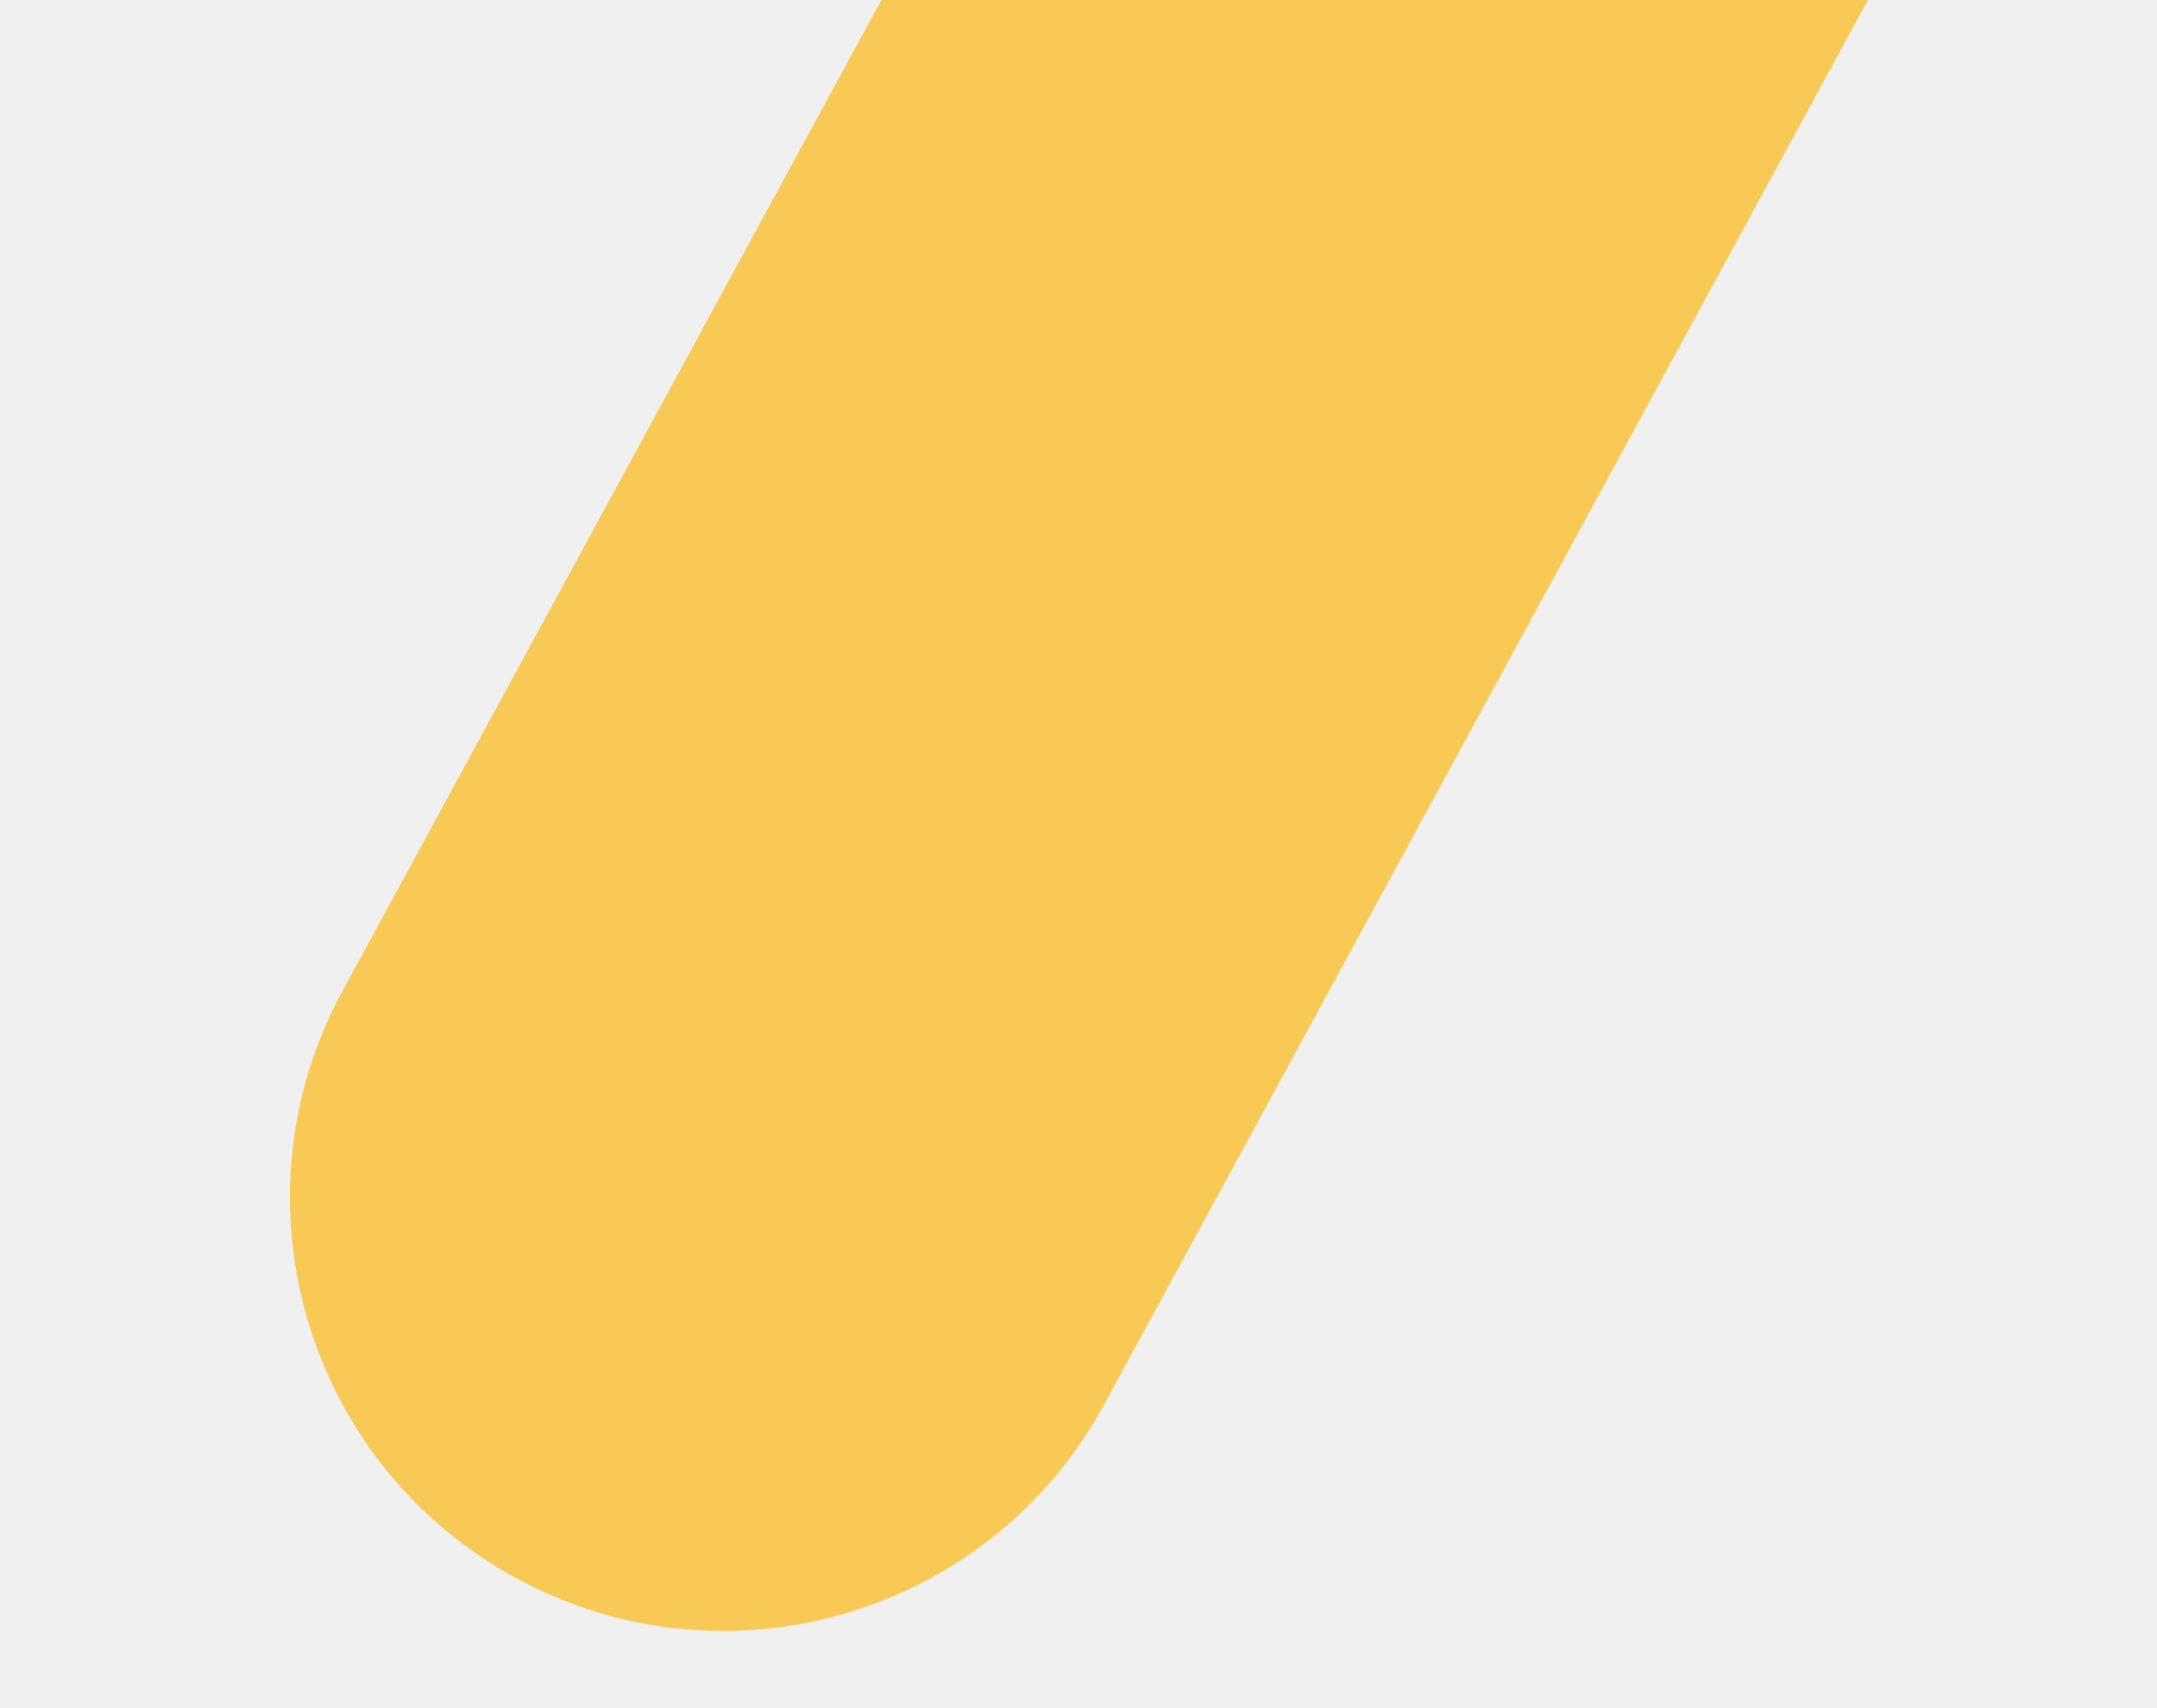
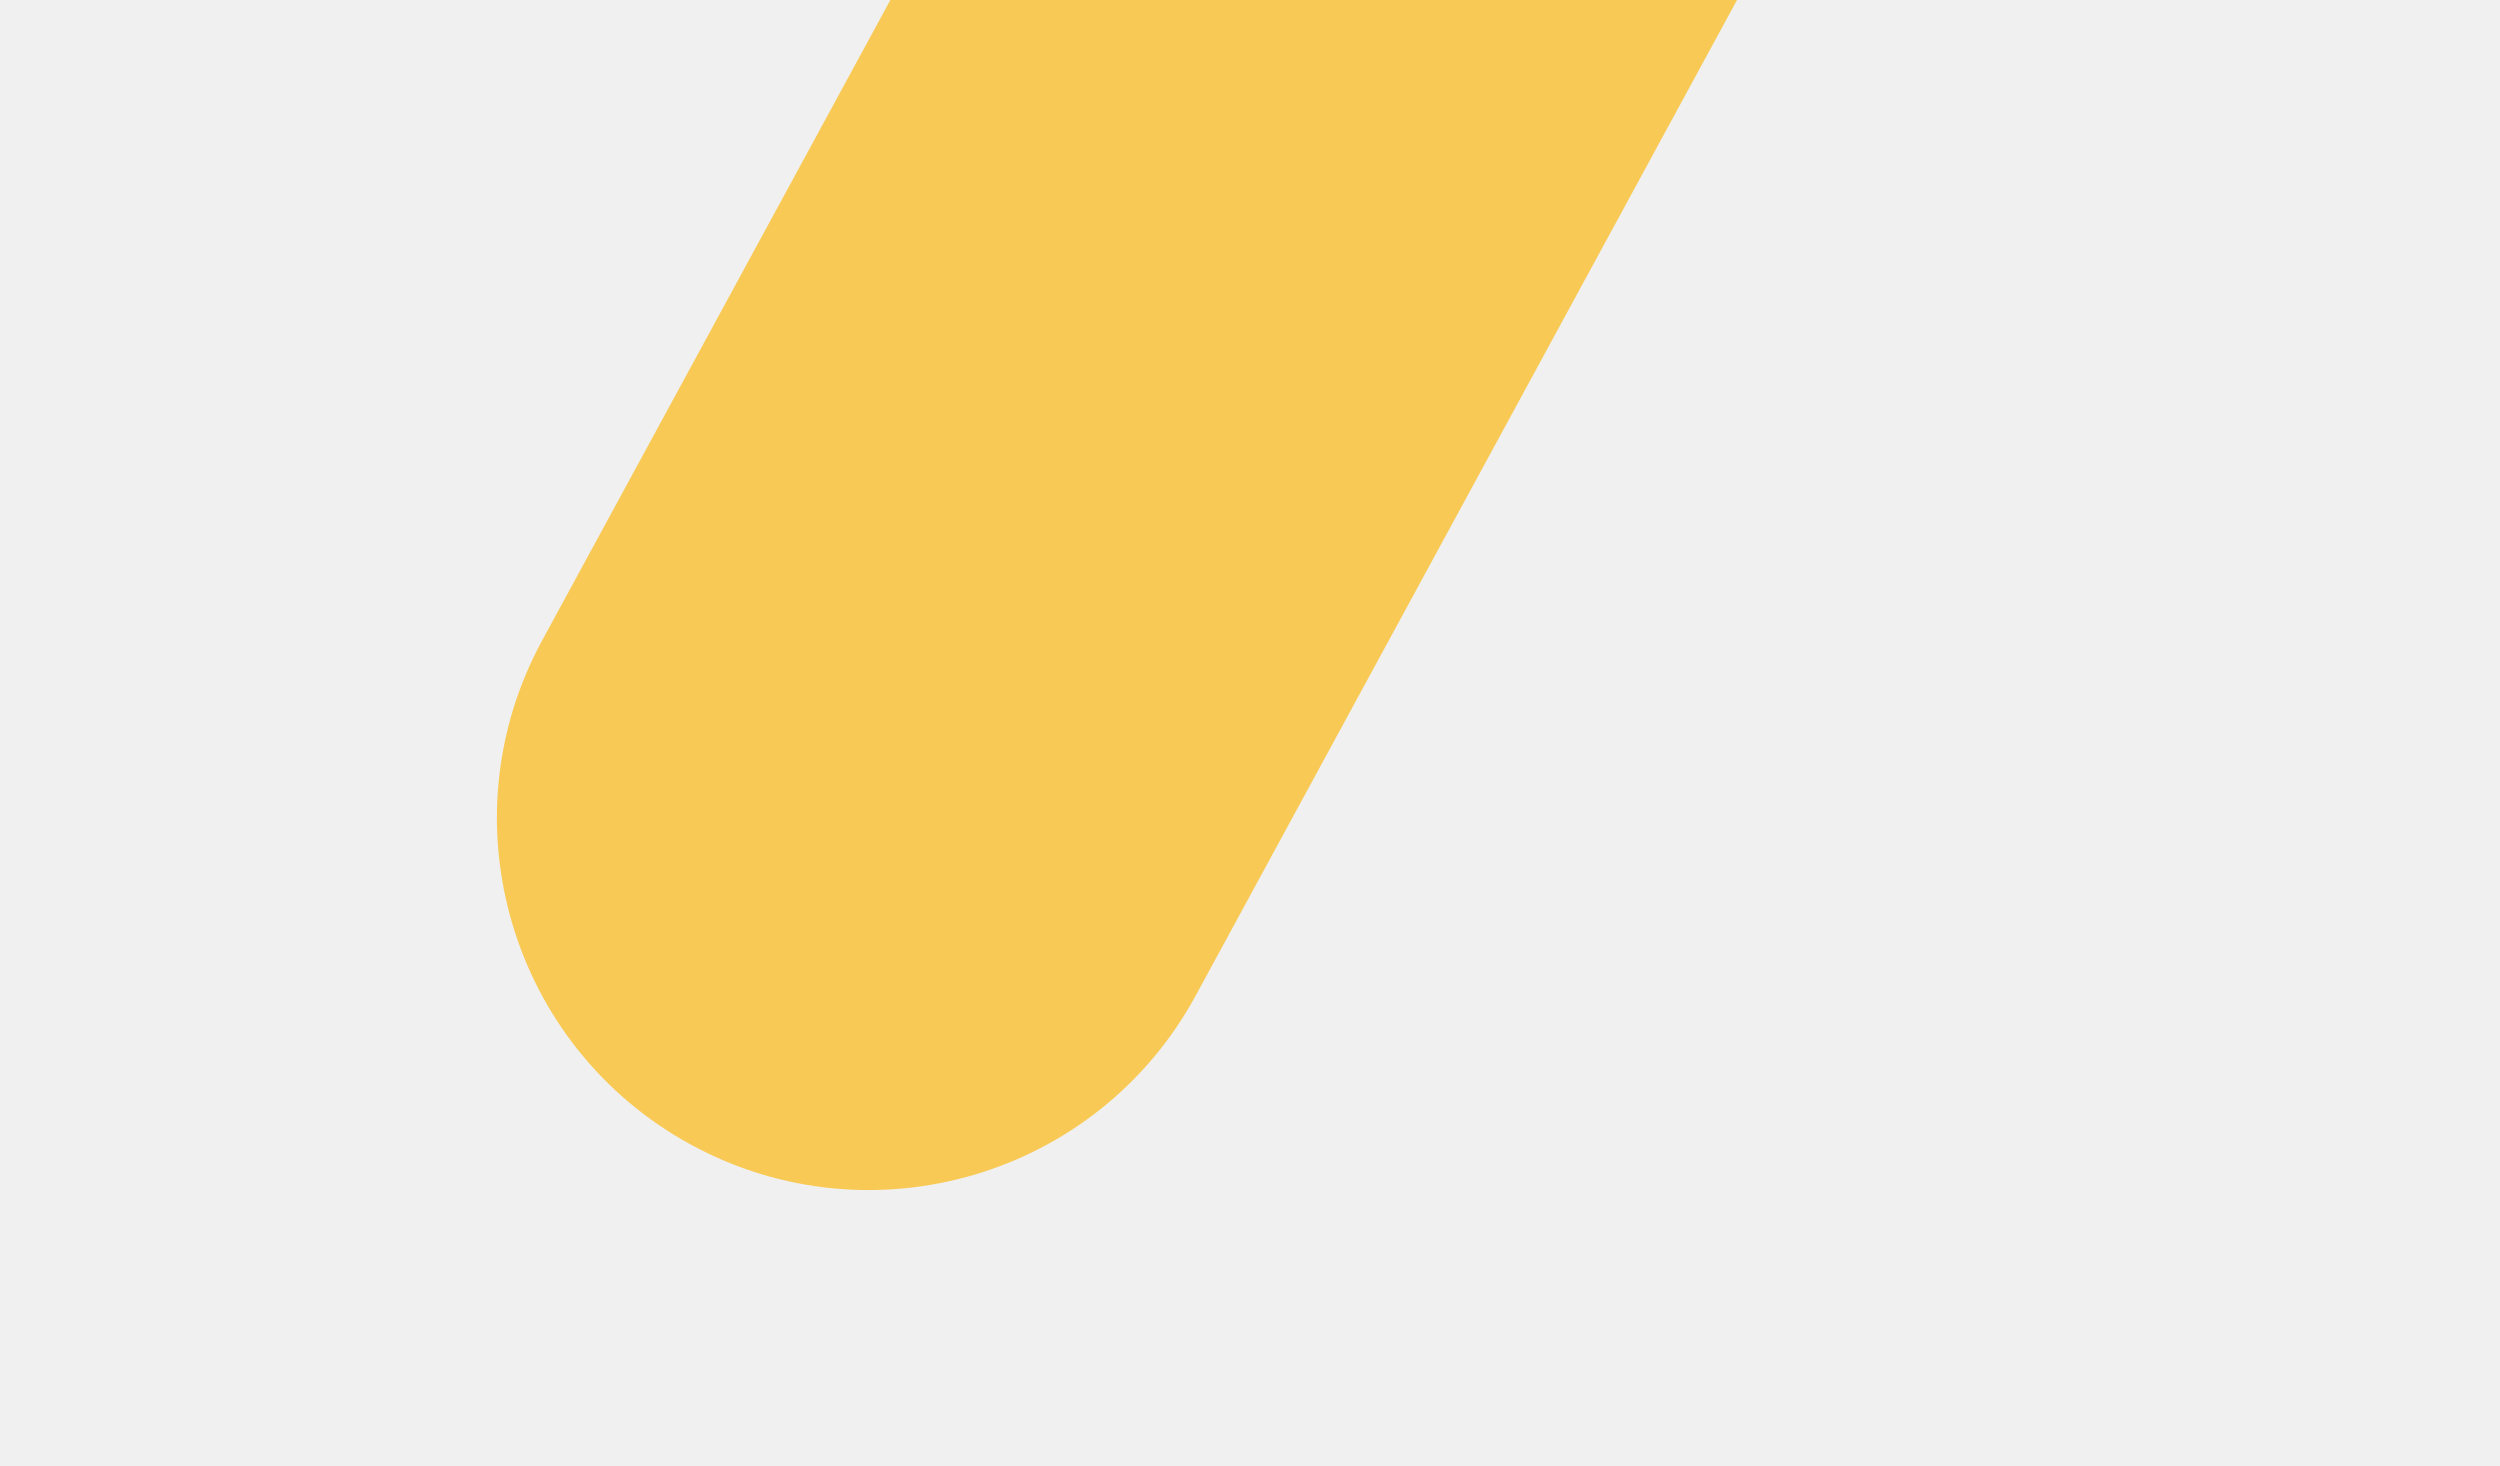
- <svg xmlns="http://www.w3.org/2000/svg" width="970" height="768" viewBox="0 0 970 768" fill="none">
+ <svg xmlns="http://www.w3.org/2000/svg" width="1310" height="768" viewBox="0 0 1310 768" fill="none">
  <g clip-path="url(#clip0_333_932)">
-     <path d="M569.809 -319L912.225 -132.822L496.505 631.767C445.093 726.322 326.763 761.298 232.208 709.886V709.886C137.652 658.475 102.677 540.145 154.089 445.589L569.809 -319Z" fill="#F8CA55" />
+     <path d="M699.809 -429L1042.23 -242.822L626.505 521.767C575.093 616.322 456.763 651.298 362.208 599.886C267.652 548.475 232.677 430.145 284.089 335.589L699.809 -429Z" fill="#F8CA55" />
  </g>
  <defs>
    <clipPath id="clip0_333_932">
-       <rect width="970" height="768" fill="white" />
+       <rect width="1310" height="768" fill="white" />
    </clipPath>
  </defs>
</svg>
